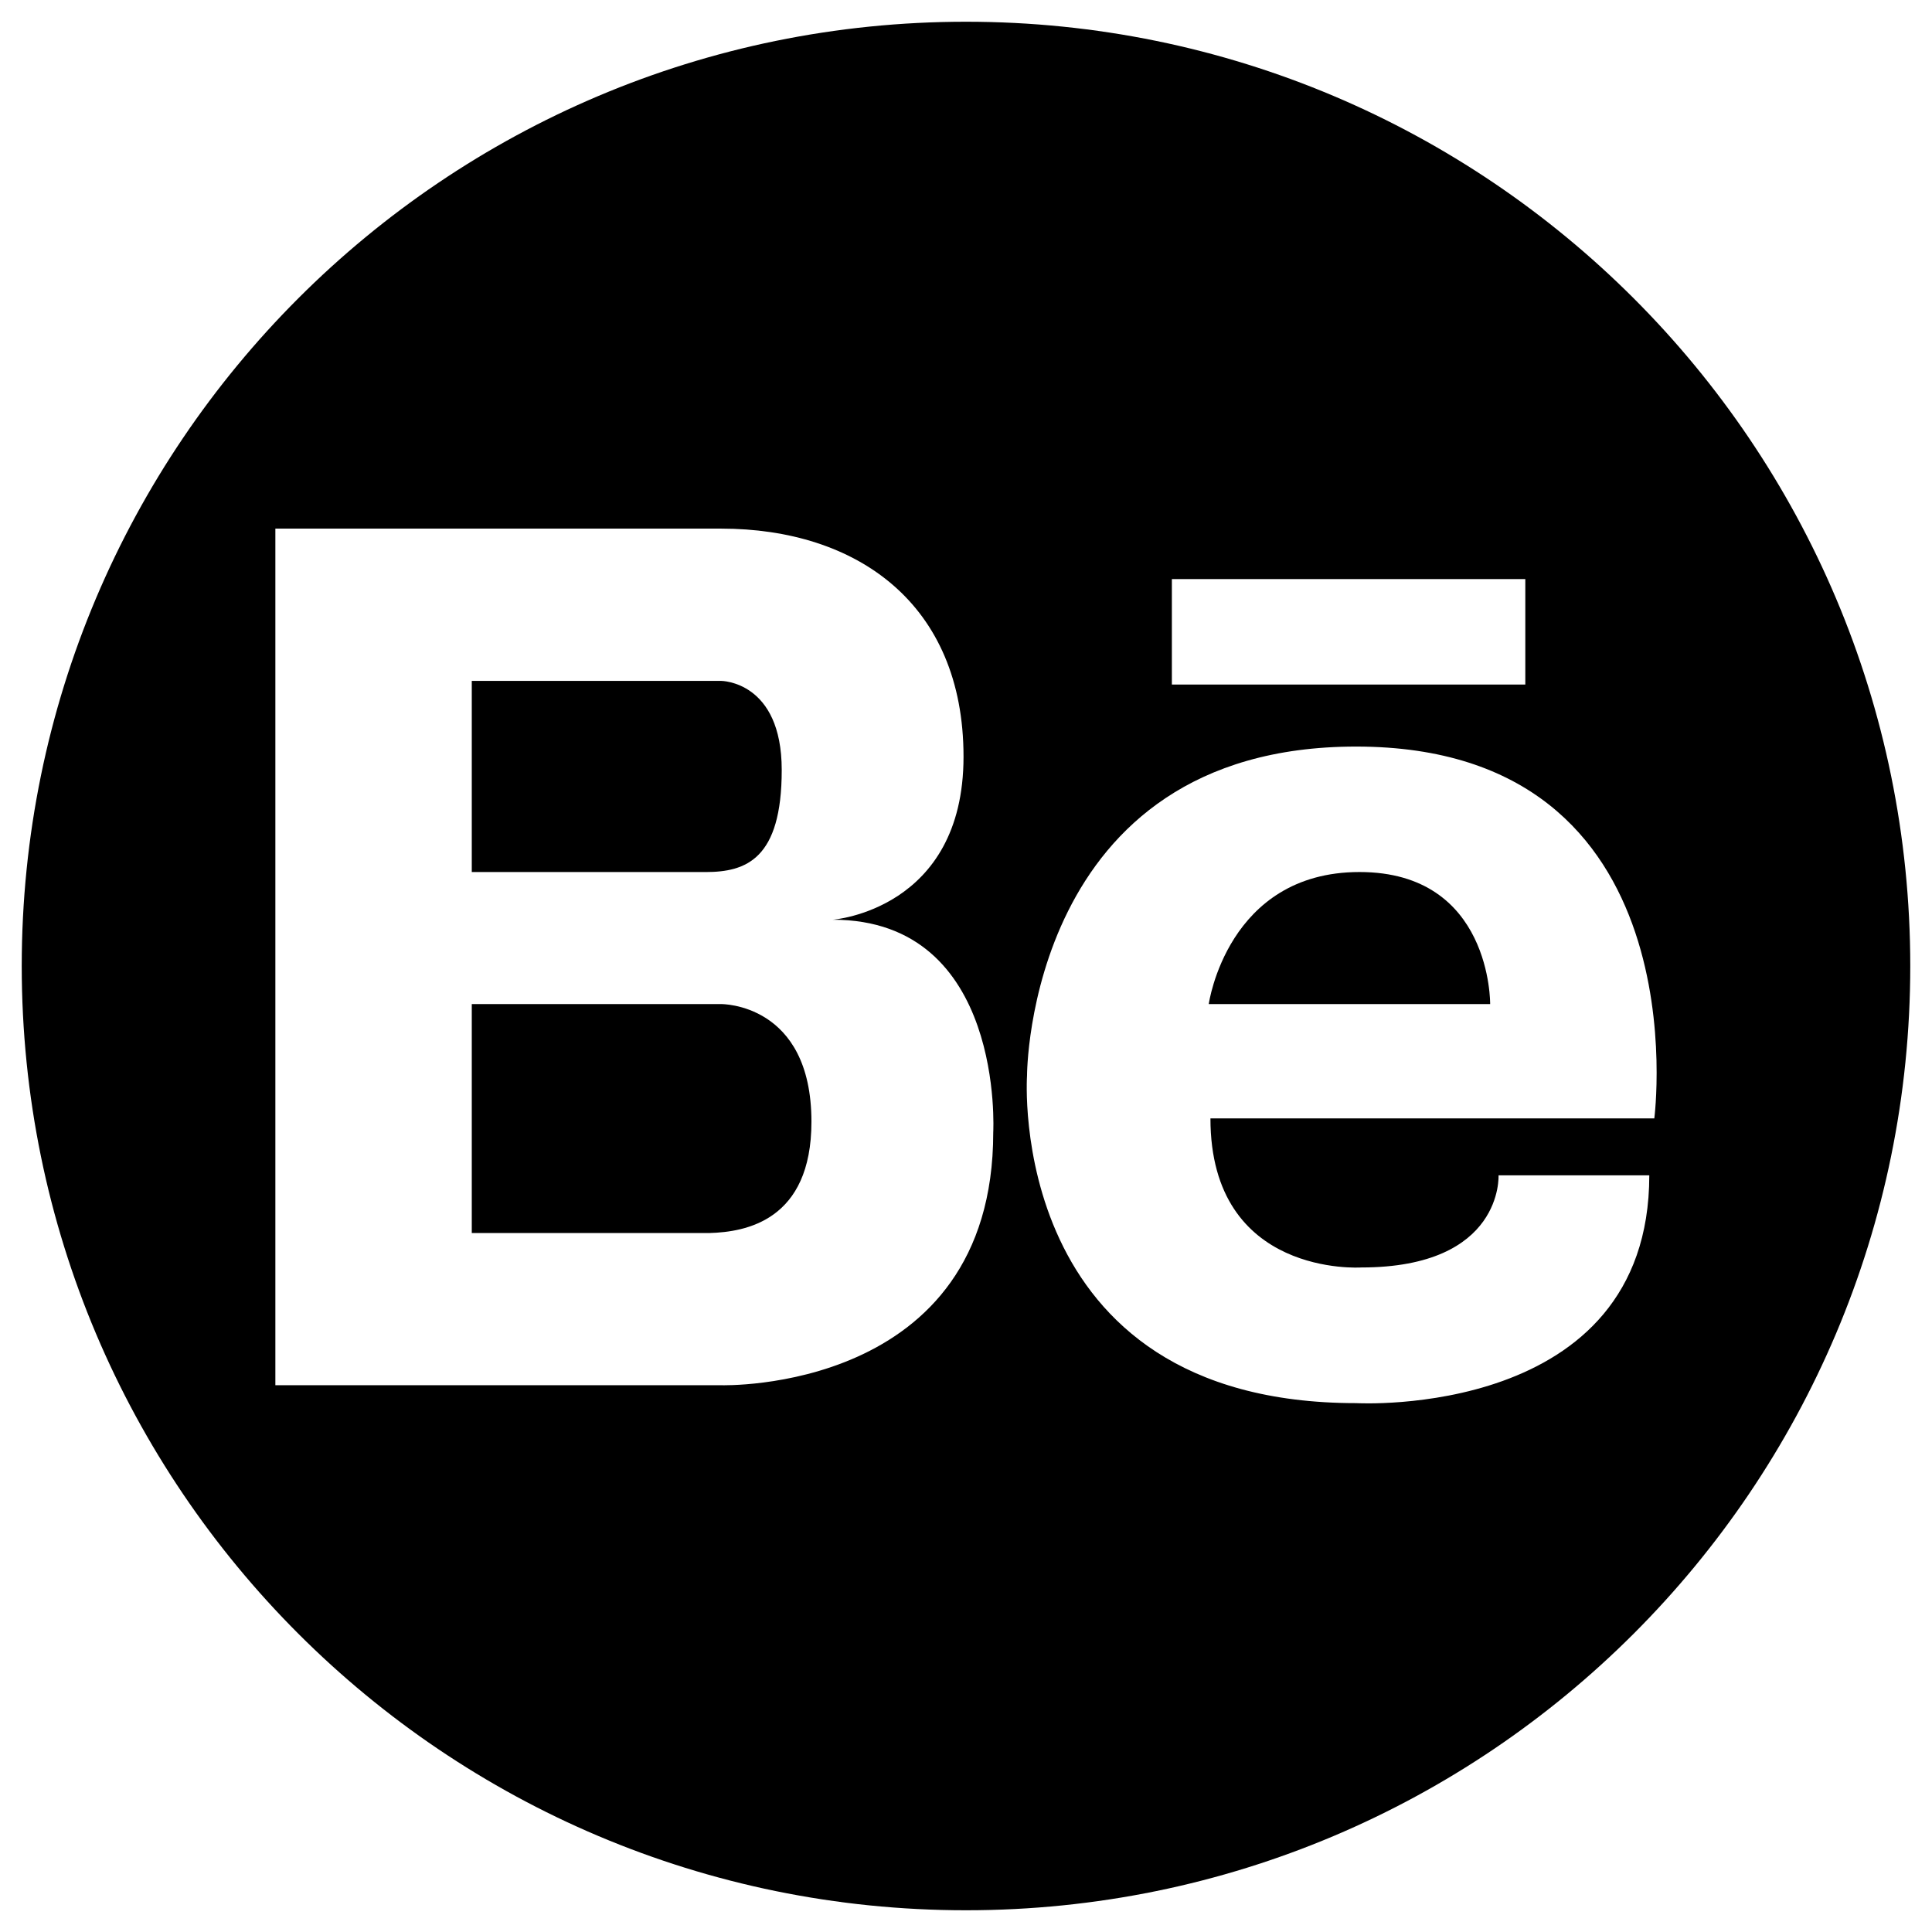
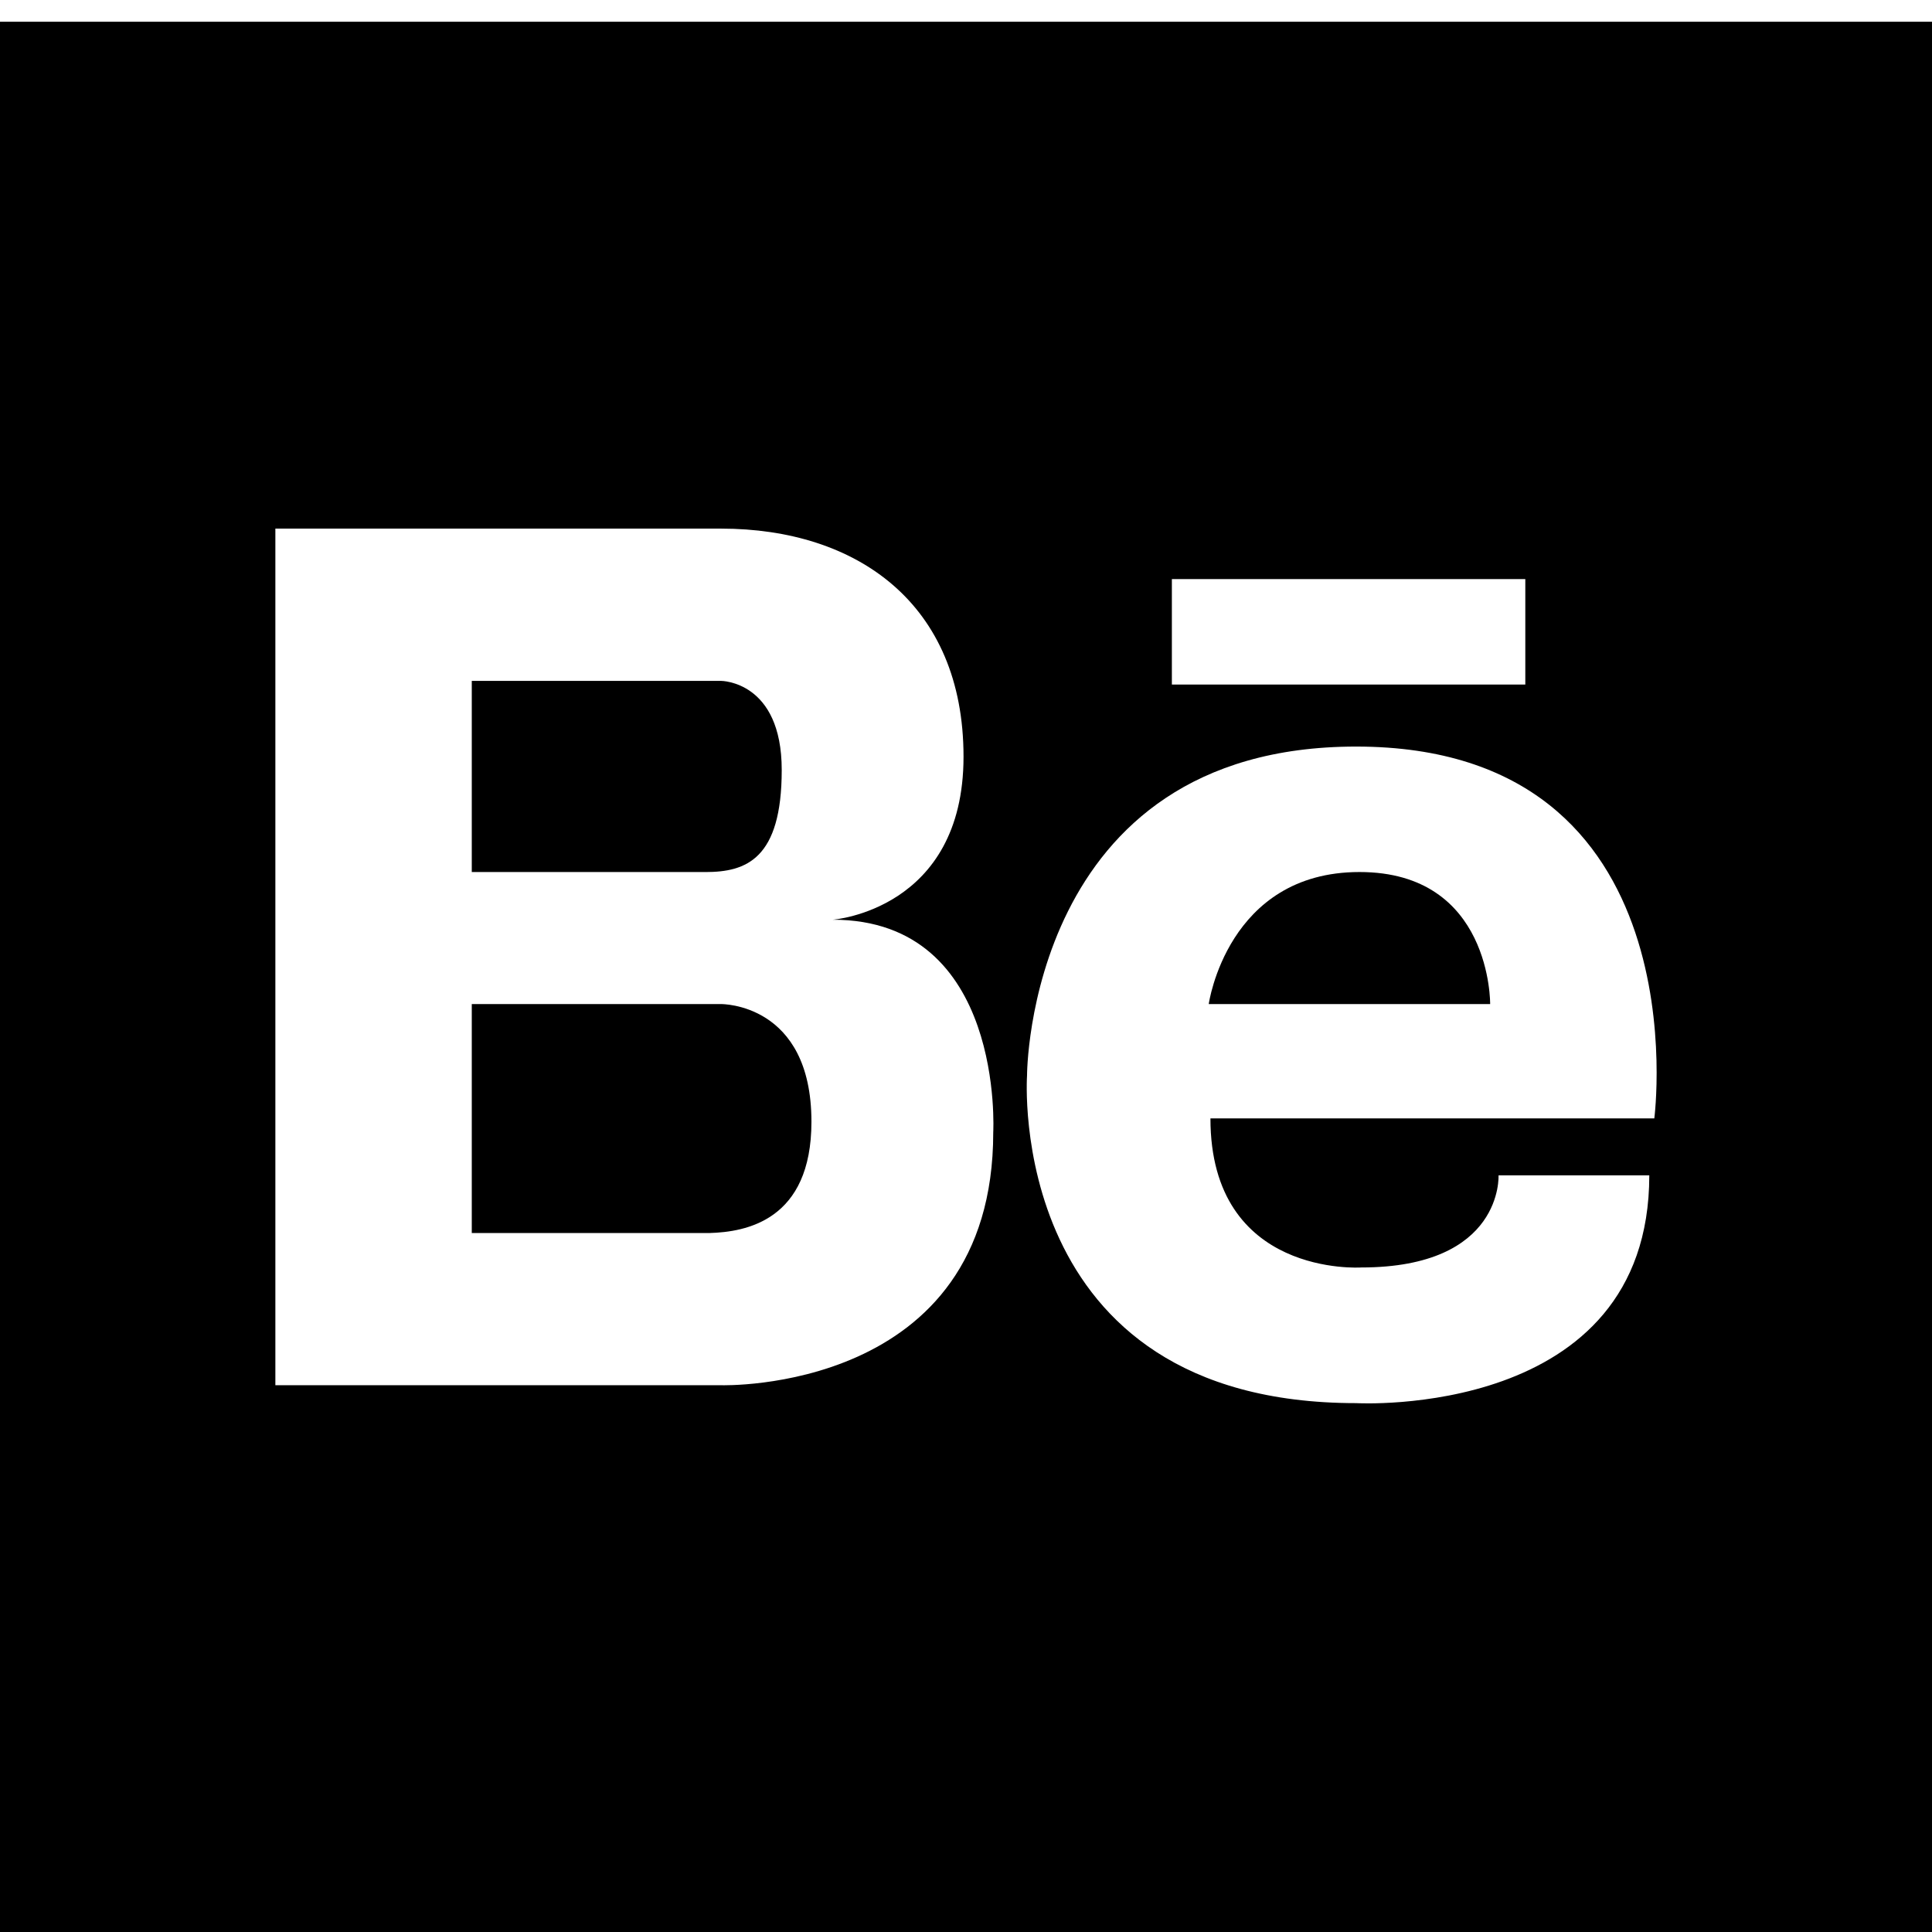
<svg xmlns="http://www.w3.org/2000/svg" version="1.1" id="Layer_3" x="0px" y="0px" width="100px" height="100px" viewBox="0 0 100 100" enable-background="new 0 0 100 100" xml:space="preserve">
  <g>
    <path d="M40.462,39.854c0-4.611-3.137-4.611-3.137-4.611h-1.661H24.419v9.894h12.106C38.617,45.136,40.462,44.467,40.462,39.854z" />
-     <path d="M37.326,51.971H24.419v11.85H36.73C38.582,63.768,42,63.188,42,58.06C42,51.909,37.326,51.971,37.326,51.971z" />
-     <path d="M70.368,45.136c-6.849,0-7.803,6.835-7.803,6.835H77.13C77.13,51.971,77.217,45.136,70.368,45.136z" />
-     <path d="M50,1.125C23.007,1.125,1.125,23.008,1.125,50S23.007,98.875,50,98.875S98.875,76.992,98.875,50S76.993,1.125,50,1.125z    M60.656,29.973H78.95v5.46H60.656V29.973z M51.41,58.612c0,13.532-14.084,13.087-14.084,13.087H24.419h-0.379h-9.787V27.361h9.787   h0.379h12.906c7.012,0,12.547,3.871,12.547,11.805c0,7.935-6.766,8.438-6.766,8.438C52.025,47.604,51.41,58.612,51.41,58.612z    M70.455,65.604c7.37,0,7.109-4.77,7.109-4.77h7.803c0,12.659-15.171,11.792-15.171,11.792c-18.207,0-17.037-16.95-17.037-16.95   s-0.015-17.034,17.035-17.034c17.947,0,15.433,19.245,15.433,19.245H62.652C62.652,66.126,70.455,65.604,70.455,65.604z" />
+     <path d="M37.326,51.971H24.419v11.85H36.73c1.852-0.053,5.27-0.633,5.27-5.76C42,51.909,37.326,51.971,37.326,51.971z" />
+     <path d="M70.368,45.136c-6.849,0-7.804,6.835-7.804,6.835H77.13C77.13,51.971,77.217,45.136,70.368,45.136z" />
+     <path d="M0,1.125V100h100V1.125H0z M60.656,29.973H78.95v5.46H60.656V29.973z M51.41,58.611c0,13.533-14.084,13.088-14.084,13.088   H24.419H24.04h-9.787V27.361h9.787h0.379h12.906c7.012,0,12.547,3.871,12.547,11.805c0,7.935-6.766,8.438-6.766,8.438   C52.025,47.604,51.41,58.611,51.41,58.611z M70.455,65.604c7.37,0,7.109-4.77,7.109-4.77h7.803   c0,12.659-15.172,11.792-15.172,11.792c-18.207,0-17.036-16.95-17.036-16.95s-0.015-17.034,17.034-17.034   c17.947,0,15.434,19.245,15.434,19.245H62.652C62.652,66.126,70.455,65.604,70.455,65.604z" />
  </g>
</svg>
